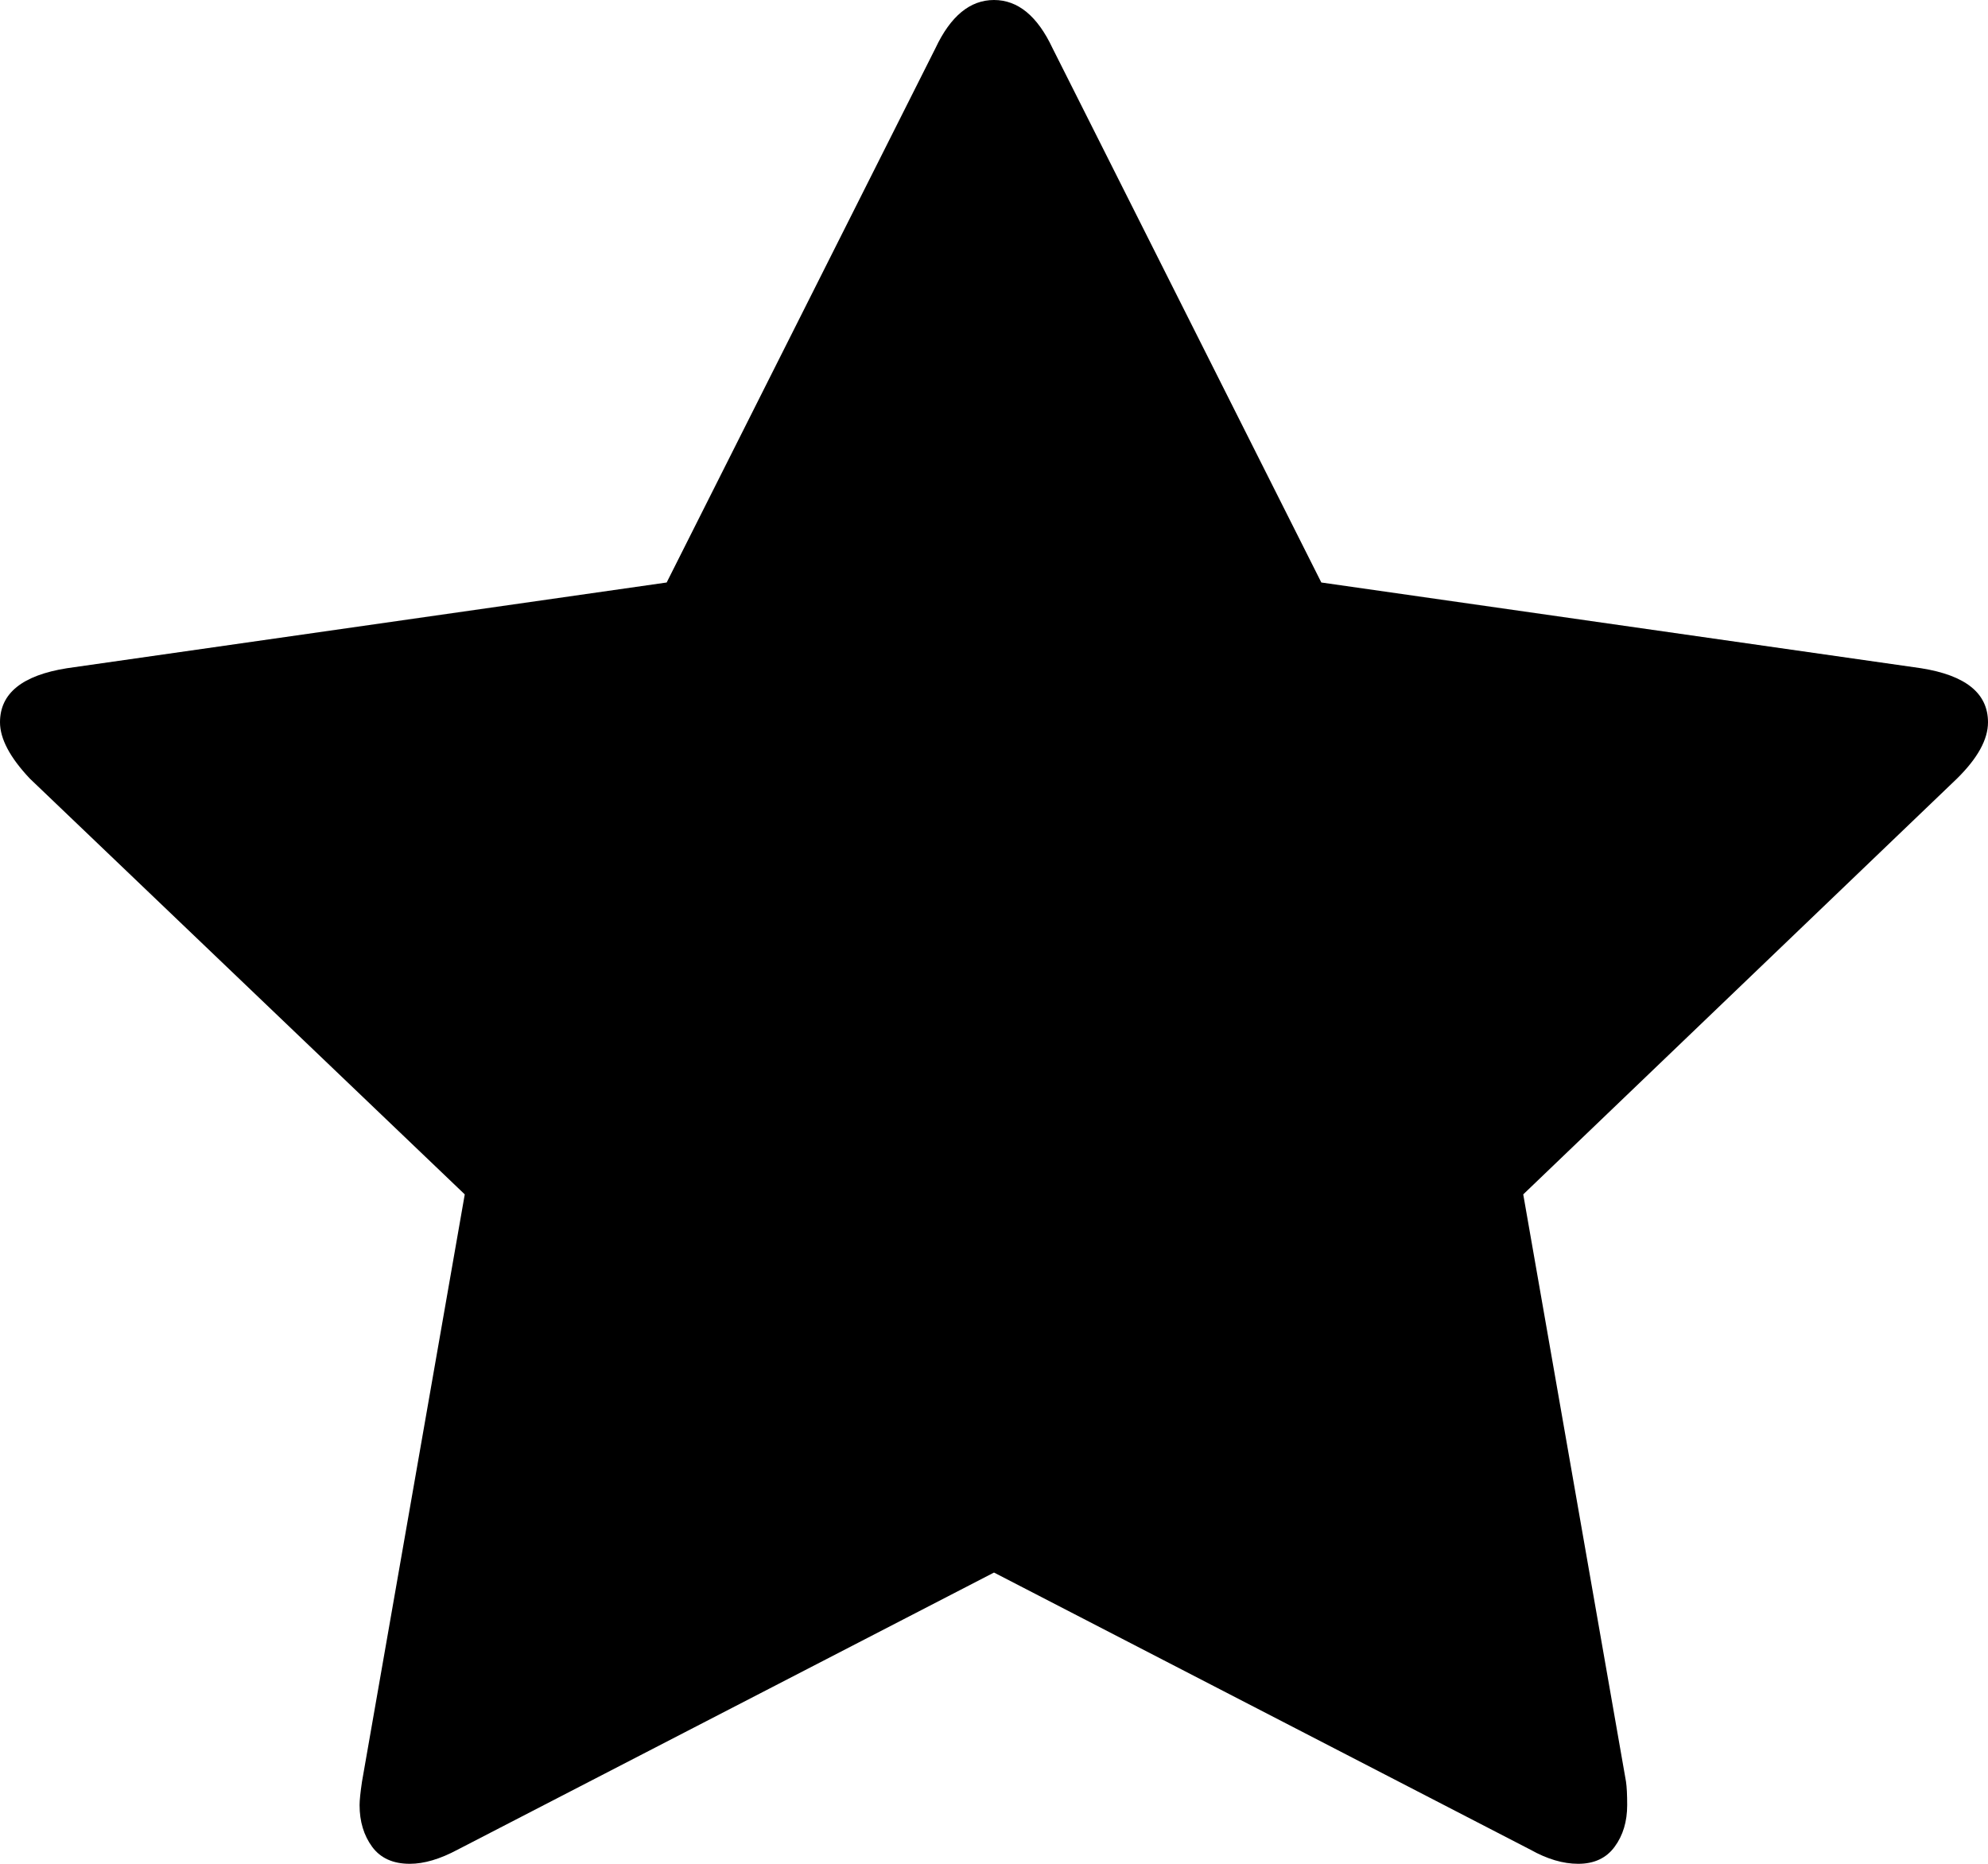
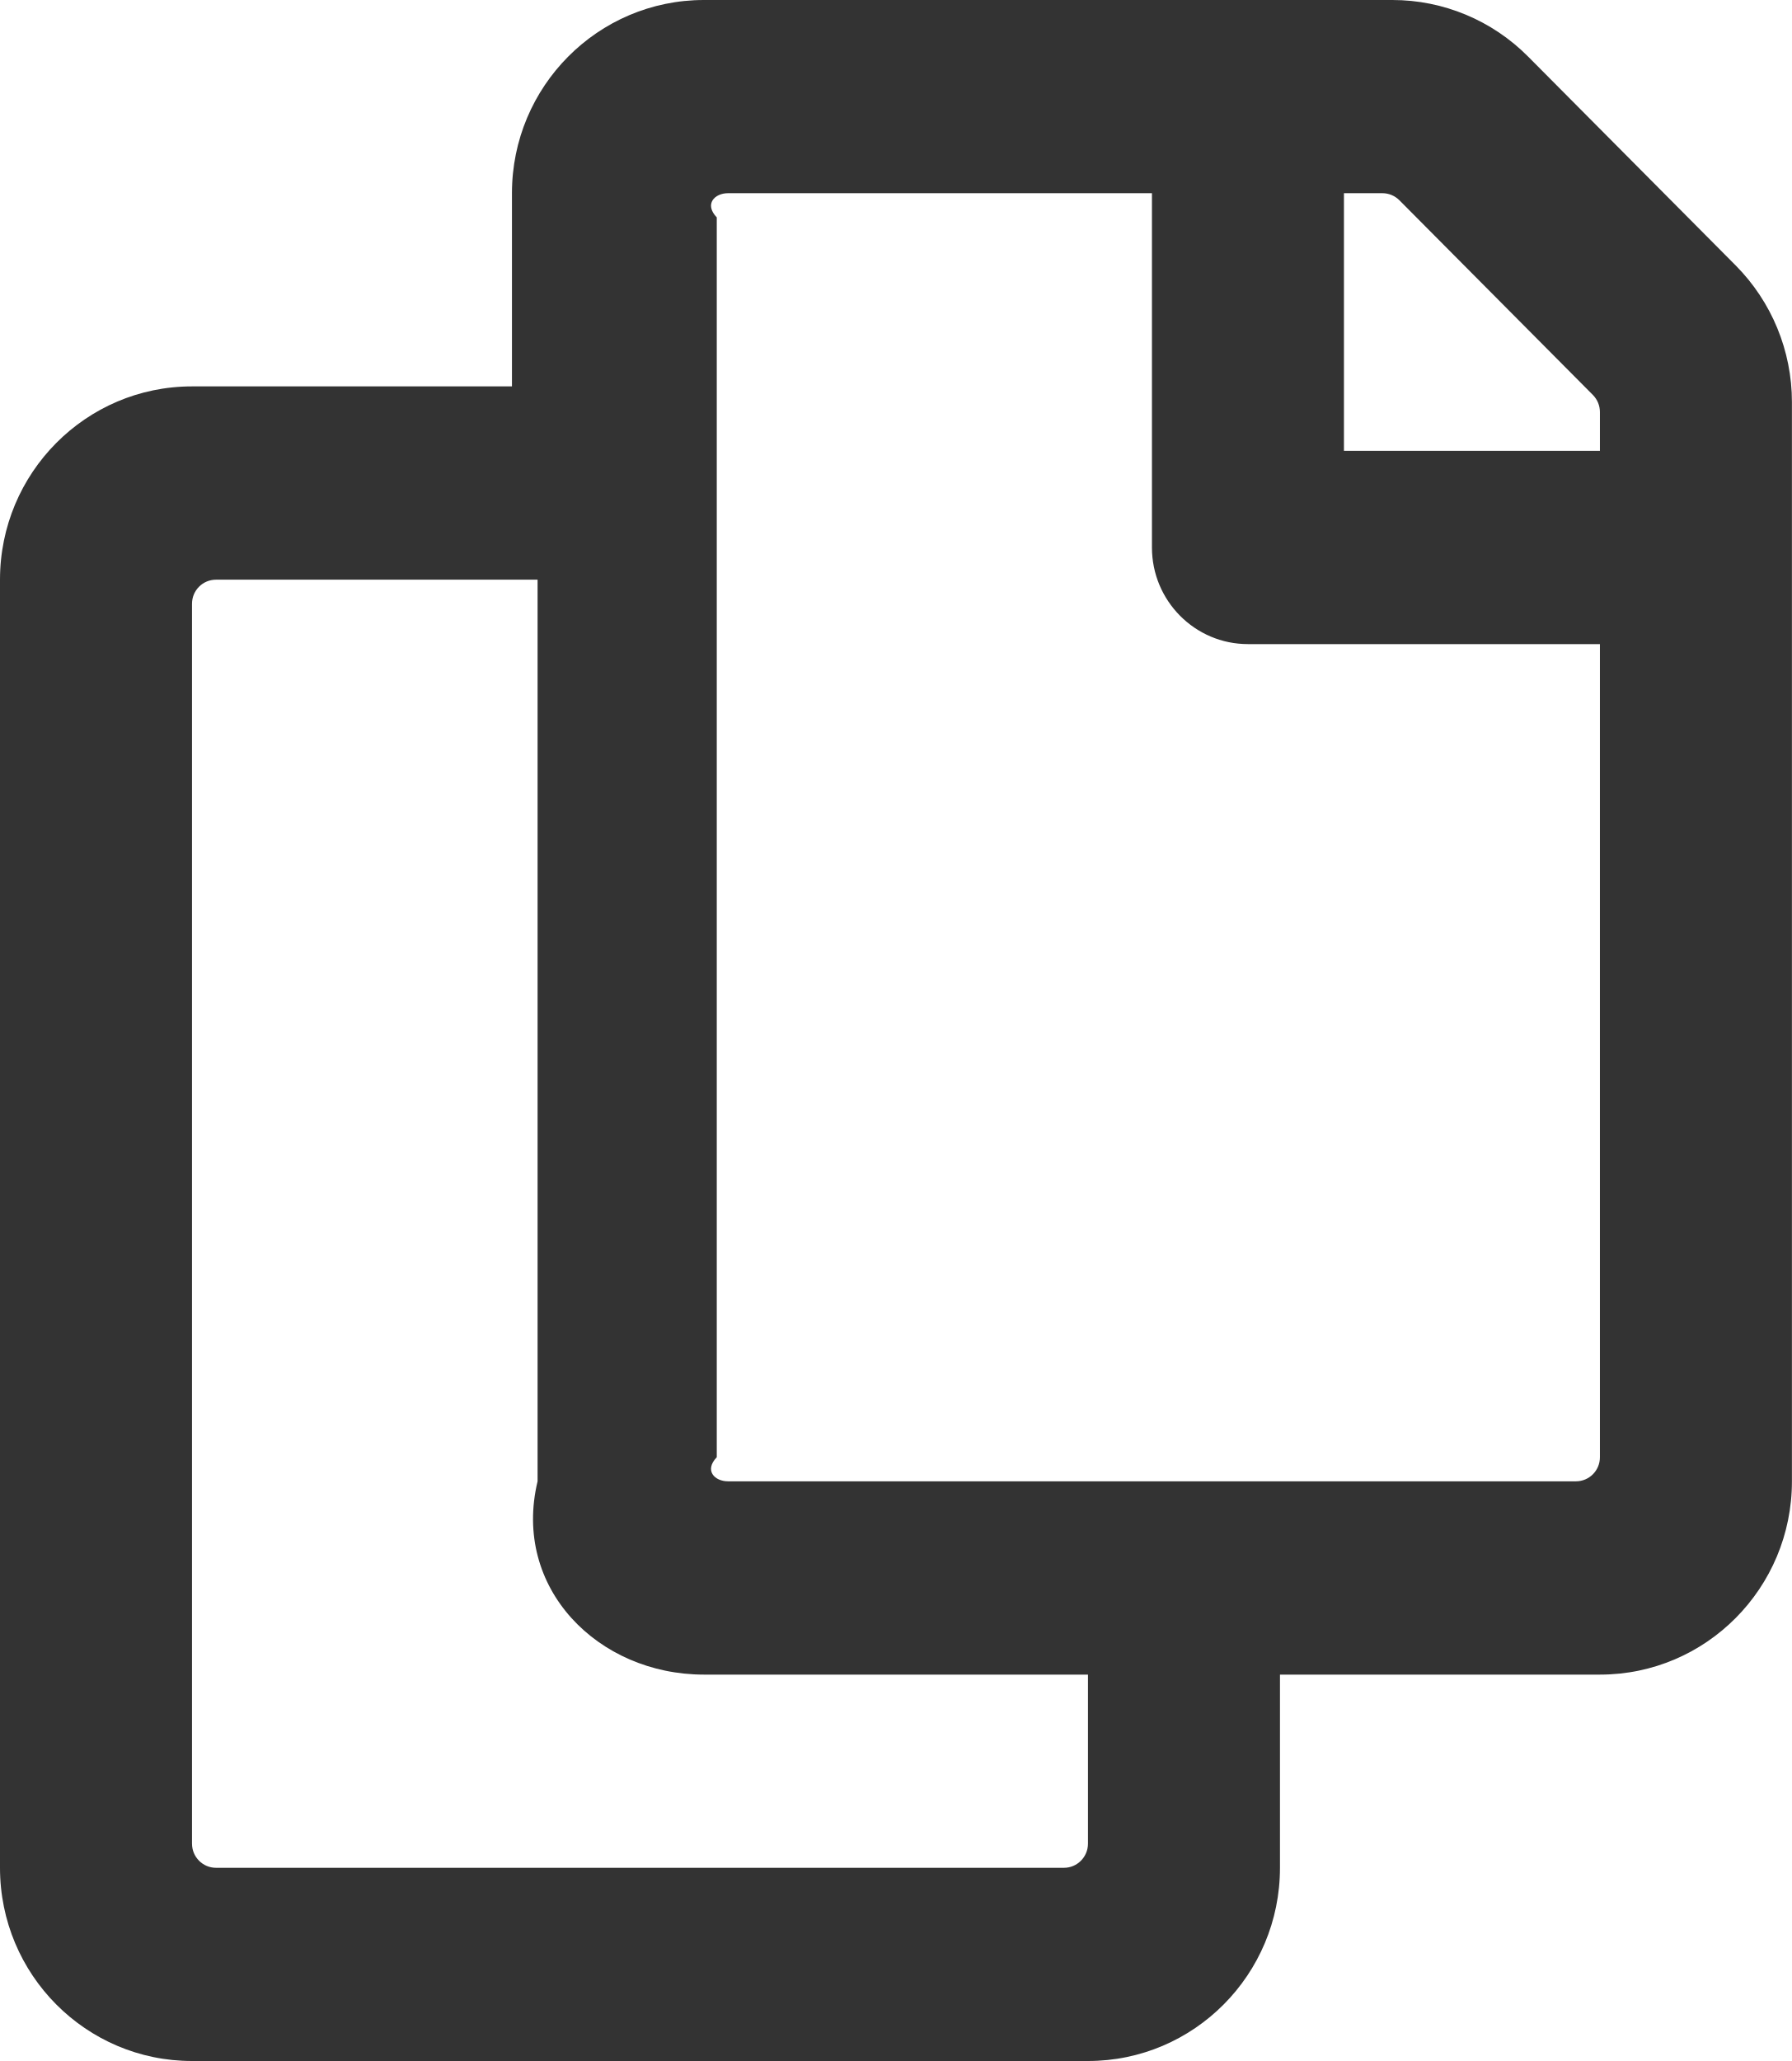
- <svg xmlns="http://www.w3.org/2000/svg" version="1.1" width="32px" height="30px">
-   <g>
-     <path d="M 30.923 10.756  C 31.641 10.87  32 11.159  32 11.626  C 32 11.903  31.833 12.205  31.5 12.533  L 24.519 19.225  L 26.173 28.677  C 26.186 28.765  26.192 28.891  26.192 29.055  C 26.192 29.319  26.125 29.543  25.99 29.726  C 25.856 29.909  25.66 30  25.404 30  C 25.16 30  24.904 29.924  24.635 29.773  L 16 25.312  L 7.365 29.773  C 7.083 29.924  6.827 30  6.596 30  C 6.327 30  6.125 29.909  5.99 29.726  C 5.856 29.543  5.788 29.319  5.788 29.055  C 5.788 28.979  5.801 28.853  5.827 28.677  L 7.481 19.225  L 0.481 12.533  C 0.16 12.193  0 11.89  0 11.626  C 0 11.159  0.359 10.87  1.077 10.756  L 10.731 9.376  L 15.058 0.775  C 15.301 0.258  15.615 0  16 0  C 16.385 0  16.699 0.258  16.942 0.775  L 21.269 9.376  L 30.923 10.756  Z " fill-rule="nonzero" fill="#000000" stroke="none" />
+ <svg xmlns="http://www.w3.org/2000/svg" version="1.1" width="20px" height="23px">
+   <g transform="matrix(1 0 0 1 -360 -450 )">
+     <path d="M 20 4.487  C 20 3.915  19.774 3.367  19.372 2.962  L 17.056 0.632  C 16.654 0.227  16.109 0  15.541 0  L 7.857 0  C 6.674 0  5.714 0.965  5.714 2.156  L 5.714 4.312  L 2.143 4.312  C 0.959 4.312  0 5.278  0 6.469  L 0 20.844  C 0 22.035  0.959 23  2.143 23  L 12.143 23  C 13.326 23  14.286 22.035  14.286 20.844  L 14.286 18.688  L 17.857 18.688  C 19.041 18.688  20 17.722  20 16.531  L 20 4.487  Z M 12.143 20.574  C 12.143 20.723  12.023 20.844  11.875 20.844  L 2.411 20.844  C 2.263 20.844  2.143 20.723  2.143 20.574  L 2.143 6.738  C 2.143 6.589  2.263 6.469  2.411 6.469  L 6 6.469  L 6 16.531  C 5.714 17.722  6.674 18.688  7.857 18.688  L 12.143 18.688  L 12.143 20.574  Z M 17.857 16.262  C 17.857 16.411  17.737 16.531  17.589 16.531  L 8.125 16.531  C 7.977 16.531  7.857 16.411  8 16.262  L 8 2.426  C 7.857 2.277  7.977 2.156  8.125 2.156  L 12.857 2.156  L 12.857 6.109  C 12.857 6.705  13.337 7.188  13.929 7.188  L 17.857 7.188  L 17.857 16.262  Z M 17.857 4.599  L 17.857 5.031  L 15 5.031  L 15 2.156  L 15.43 2.156  C 15.501 2.156  15.569 2.185  15.619 2.235  L 17.779 4.408  C 17.829 4.459  17.857 4.527  17.857 4.599  Z " fill-rule="nonzero" fill="#333333" stroke="none" transform="matrix(1 0 0 1 360 450 )" />
  </g>
</svg>
